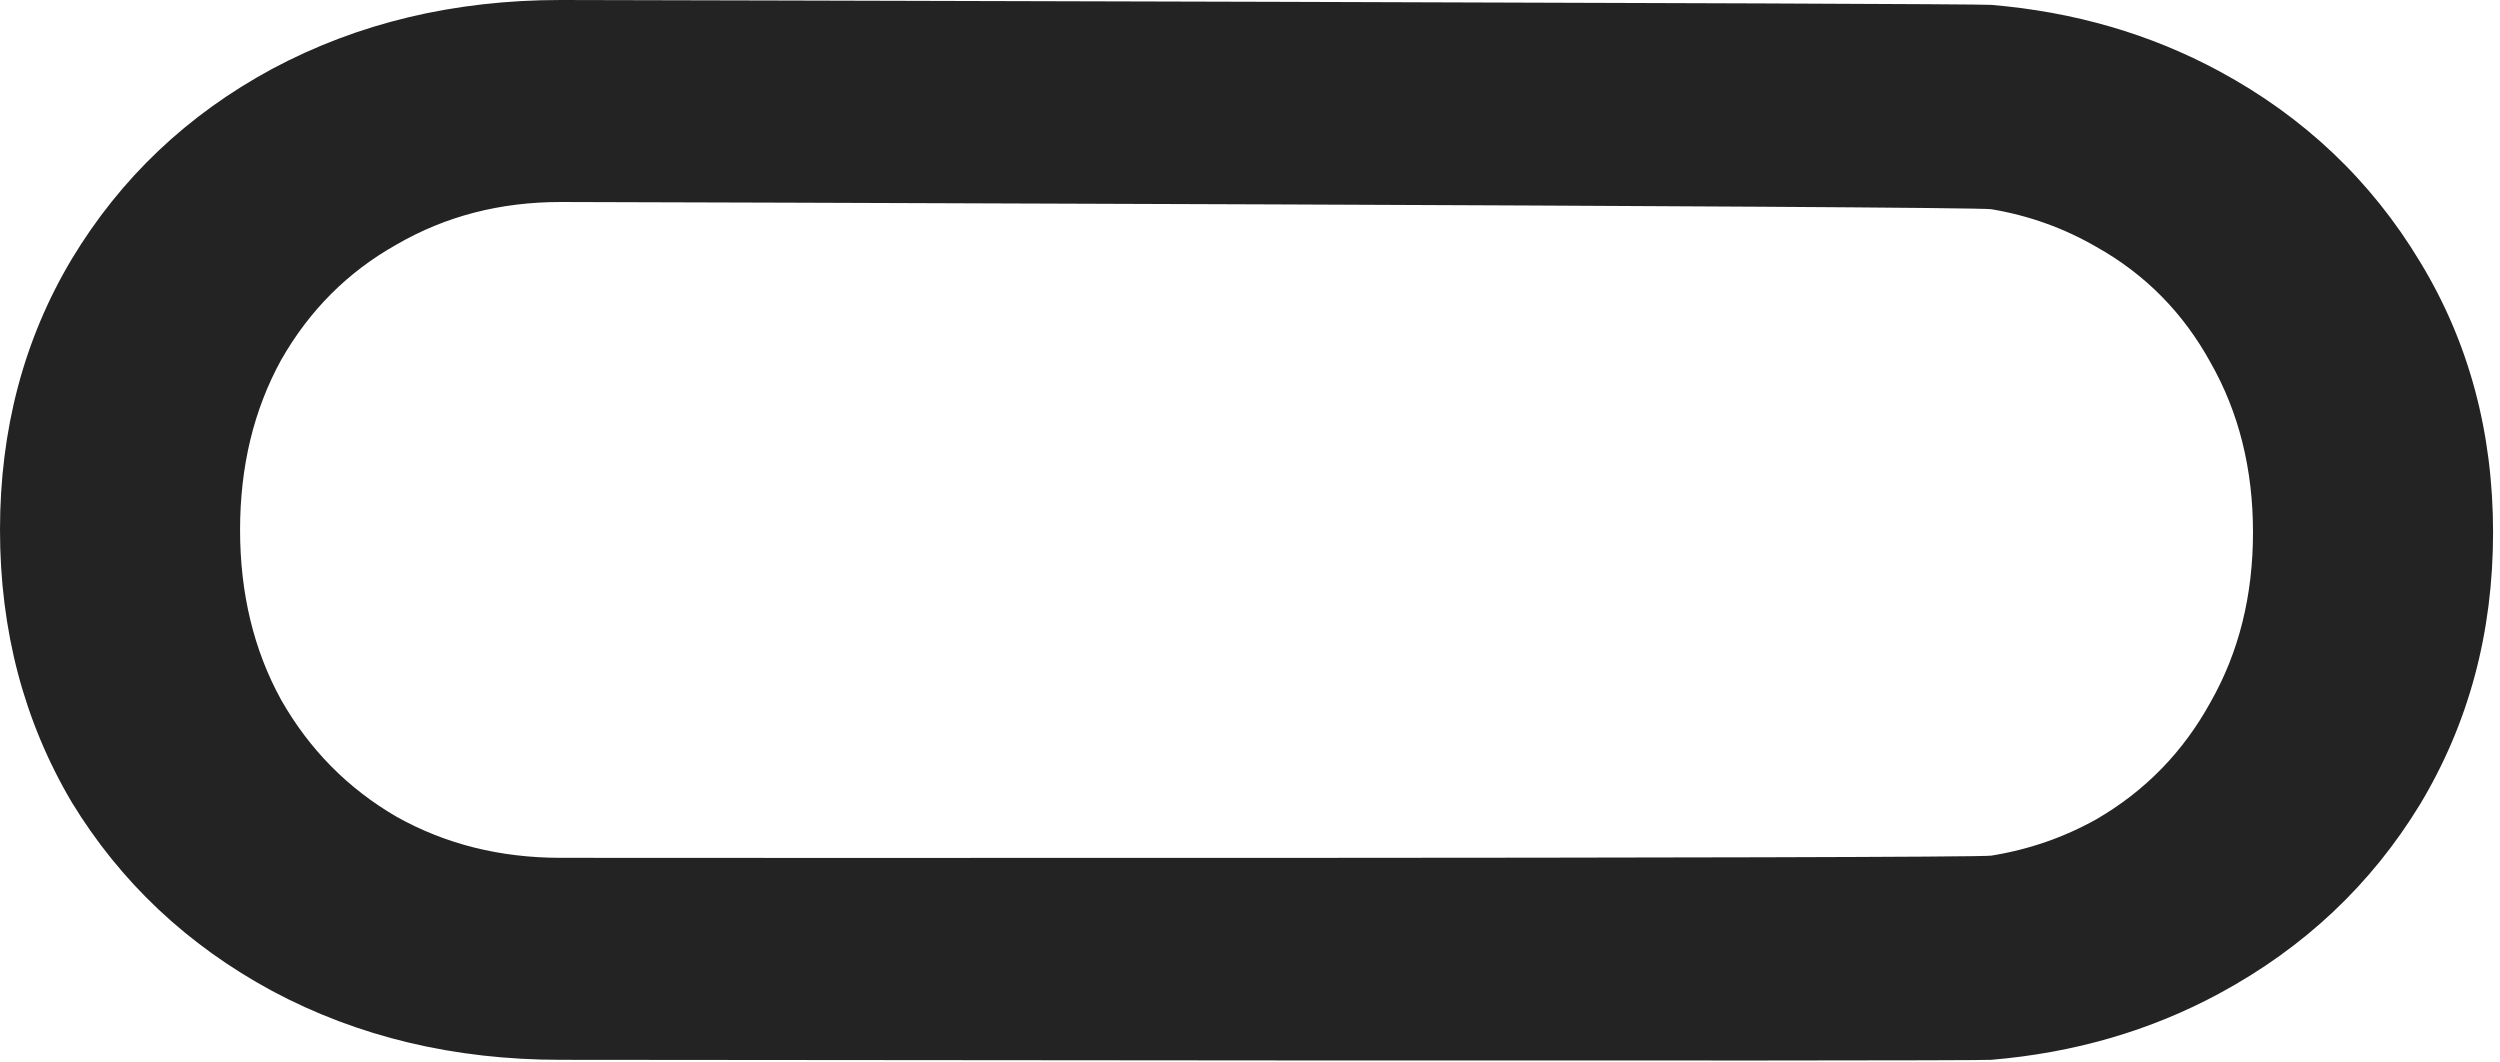
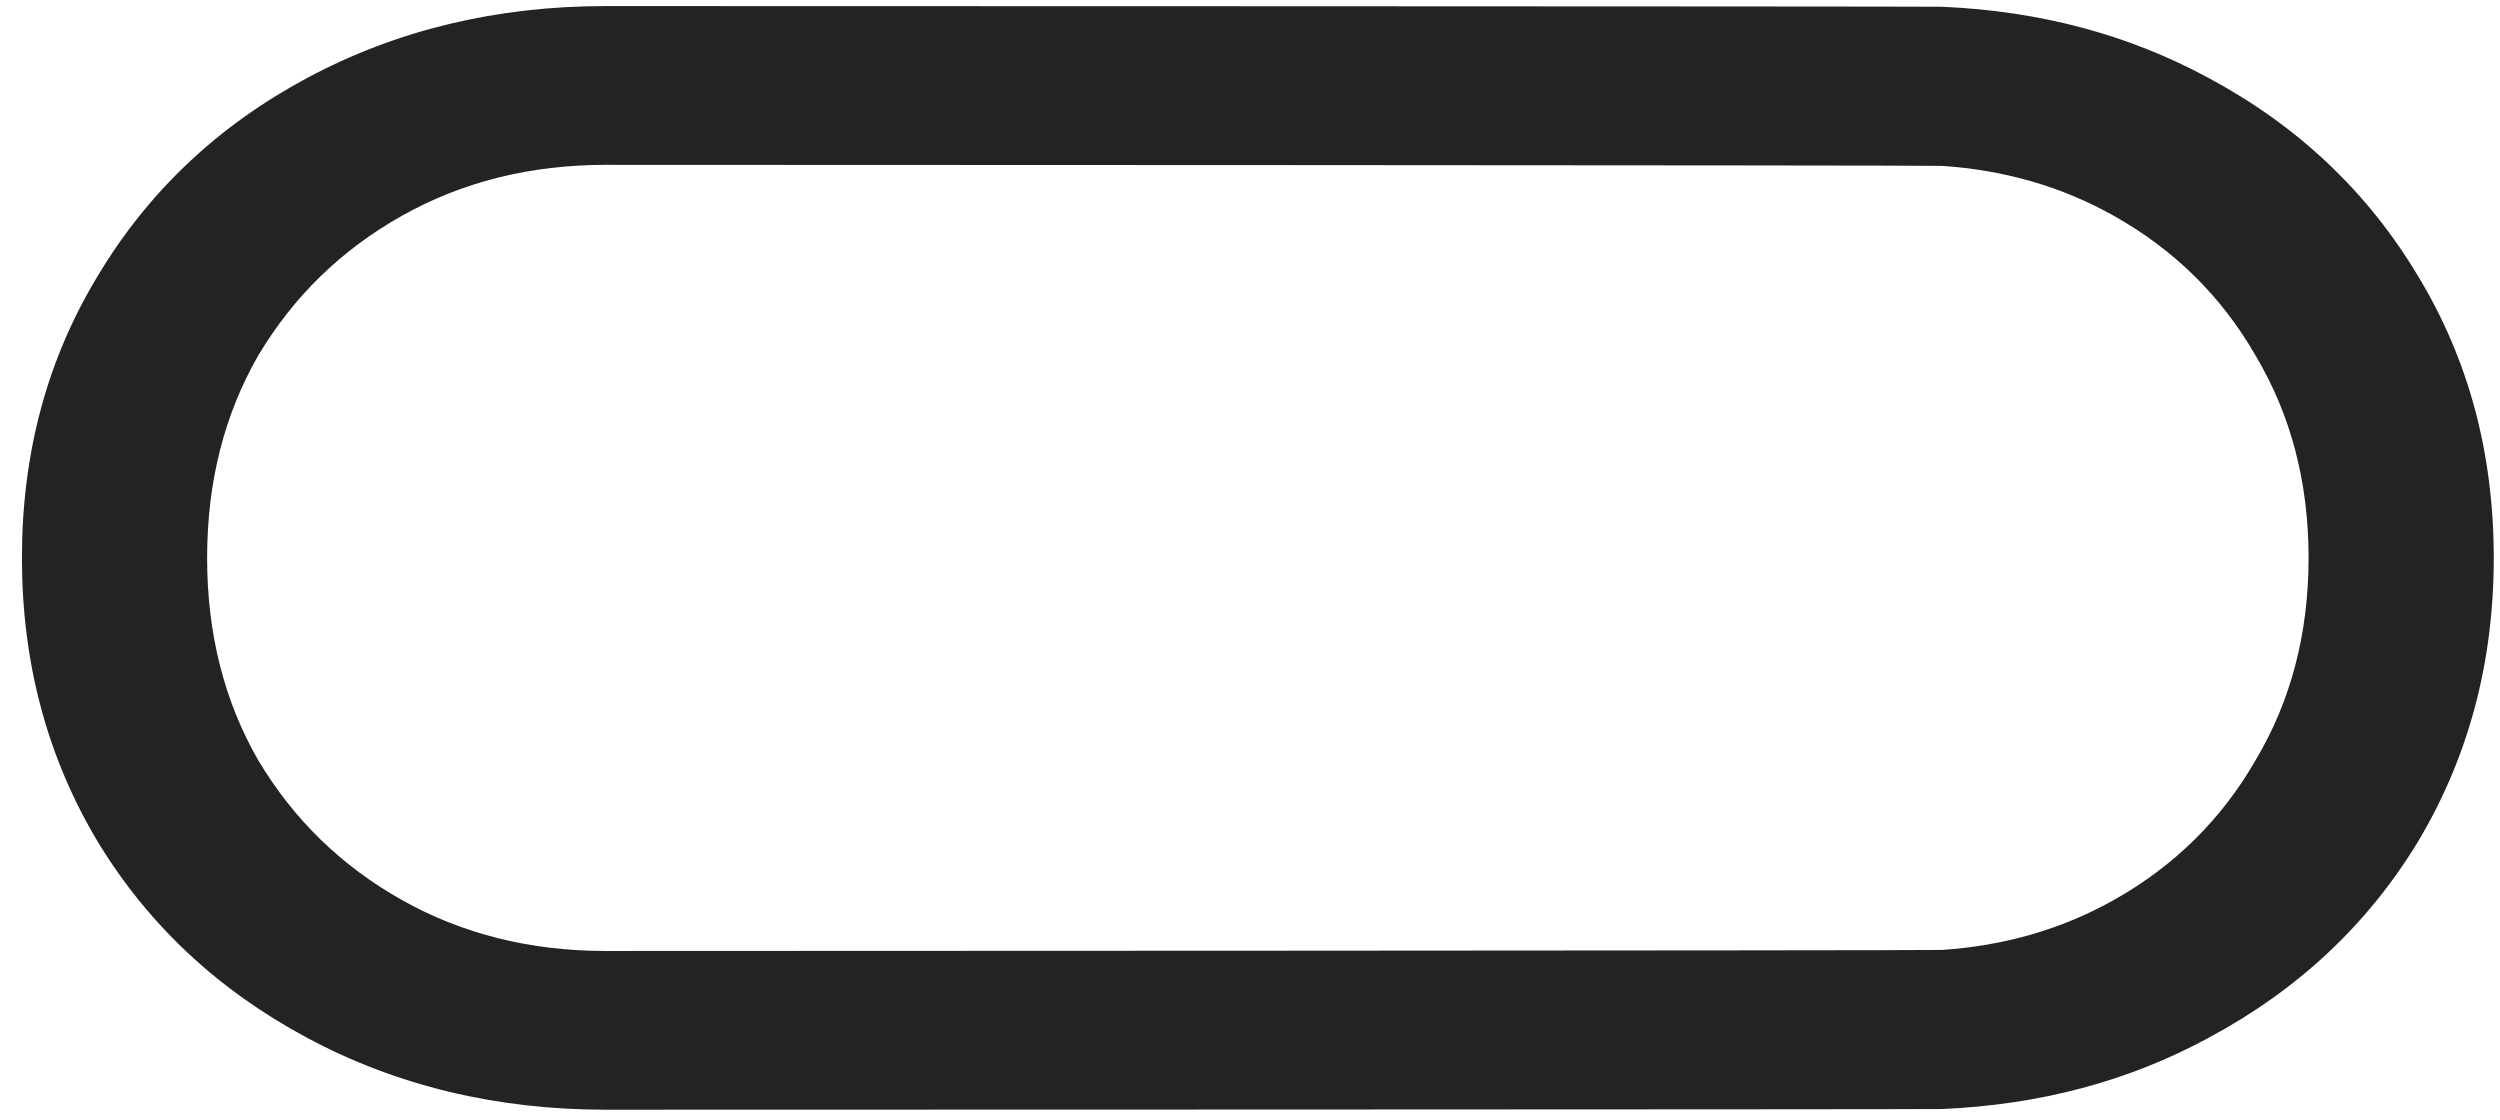
- <svg xmlns="http://www.w3.org/2000/svg" width="172" height="73" viewBox="0 0 172 73" fill="none">
-   <path d="M38.573 72.916C31.255 72.916 24.641 71.338 18.733 68.183C12.891 65.027 8.292 60.696 4.935 55.191C1.645 49.618 0 43.374 0 36.458C0 29.542 1.645 23.332 4.935 17.826C8.292 12.253 12.891 7.889 18.733 4.734C24.641 1.578 31.255 0 38.573 0C39.949 0 135.676 0.223 137 0.335C142.717 0.817 147.947 2.339 152.69 4.901C158.531 8.057 163.13 12.421 166.487 17.994C169.844 23.499 171.523 29.71 171.523 36.625C171.523 43.541 169.844 49.785 166.487 55.358C163.13 60.864 158.531 65.194 152.69 68.35C147.947 70.912 142.717 72.434 137 72.916C135.676 73.028 39.949 72.916 38.573 72.916ZM38.573 59.018C39.968 59.018 135.695 59.08 137 58.868C139.588 58.449 141.998 57.615 144.23 56.365C147.587 54.418 150.205 51.732 152.085 48.308C154.033 44.884 155.006 40.99 155.006 36.625C155.006 32.261 154.033 28.367 152.085 24.943C150.205 21.518 147.587 18.866 144.23 16.986C141.998 15.692 139.588 14.828 137 14.394C135.695 14.175 39.968 13.898 38.573 13.898C34.41 13.898 30.65 14.872 27.293 16.819C23.936 18.699 21.284 21.351 19.337 24.775C17.457 28.2 16.517 32.094 16.517 36.458C16.517 40.822 17.457 44.717 19.337 48.141C21.284 51.565 23.936 54.251 27.293 56.198C30.65 58.078 34.41 59.018 38.573 59.018Z" fill="#232323" />
+ <svg xmlns="http://www.w3.org/2000/svg" width="105" height="47" viewBox="0 0 105 47" fill="none">
+   <path d="M25.447 46.608C20.843 46.608 16.663 45.603 12.906 43.592C9.149 41.581 6.212 38.83 4.096 35.337C1.979 31.792 0.921 27.824 0.921 23.432C0.921 19.04 1.979 15.098 4.096 11.605C6.212 8.06 9.149 5.282 12.906 3.271C16.663 1.261 20.843 0.255 25.447 0.255C25.901 0.255 81.117 0.265 81.562 0.284C85.68 0.461 89.41 1.457 92.753 3.271C96.51 5.282 99.447 8.06 101.563 11.605C103.68 15.098 104.738 19.04 104.738 23.432C104.738 27.824 103.68 31.792 101.563 35.337C99.447 38.83 96.51 41.581 92.753 43.592C89.41 45.407 85.68 46.402 81.562 46.579C81.117 46.599 25.901 46.608 25.447 46.608ZM25.447 39.941C25.903 39.941 81.118 39.926 81.562 39.897C84.202 39.721 86.61 39.021 88.785 37.798C91.325 36.369 93.309 34.411 94.737 31.924C96.219 29.438 96.96 26.607 96.96 23.432C96.96 20.257 96.219 17.426 94.737 14.939C93.309 12.452 91.325 10.494 88.785 9.066C86.61 7.842 84.202 7.143 81.562 6.967C81.118 6.937 25.903 6.923 25.447 6.923C22.272 6.923 19.414 7.637 16.875 9.066C14.335 10.494 12.324 12.452 10.842 14.939C9.414 17.426 8.699 20.257 8.699 23.432C8.699 26.607 9.414 29.438 10.842 31.924C12.324 34.411 14.335 36.369 16.875 37.798C19.414 39.227 22.272 39.941 25.447 39.941Z" fill="#232323" />
</svg>
